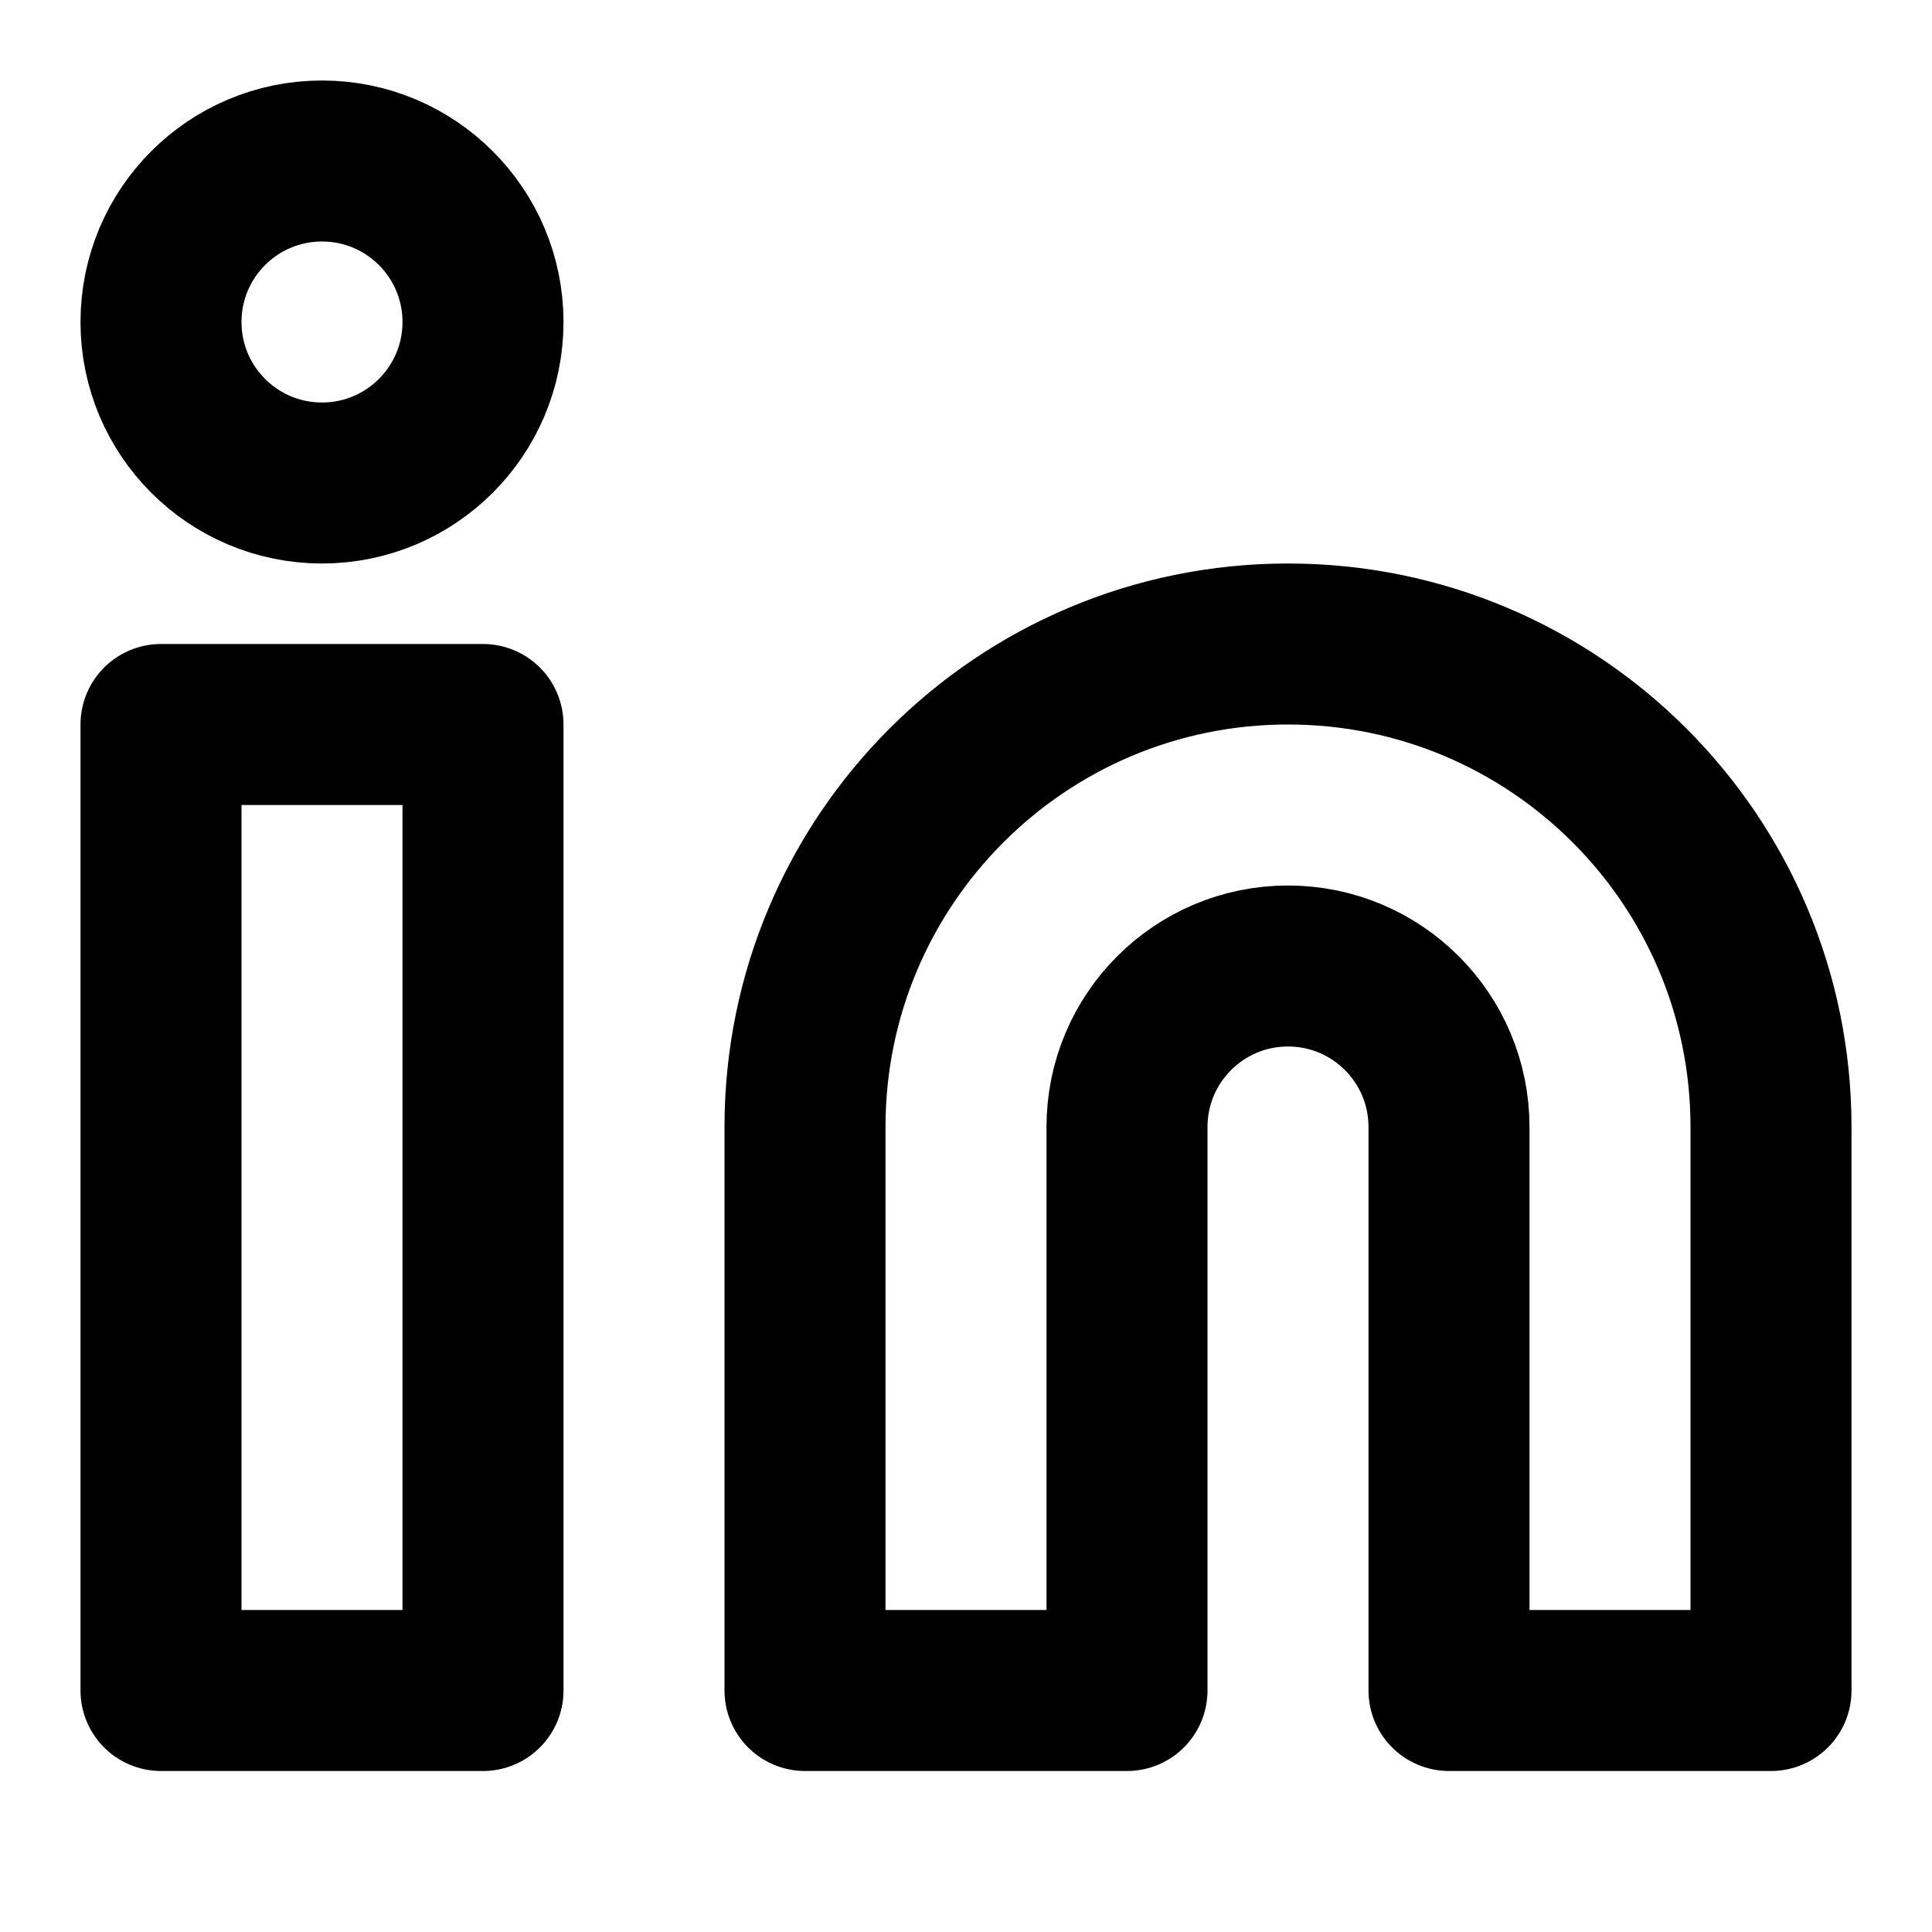
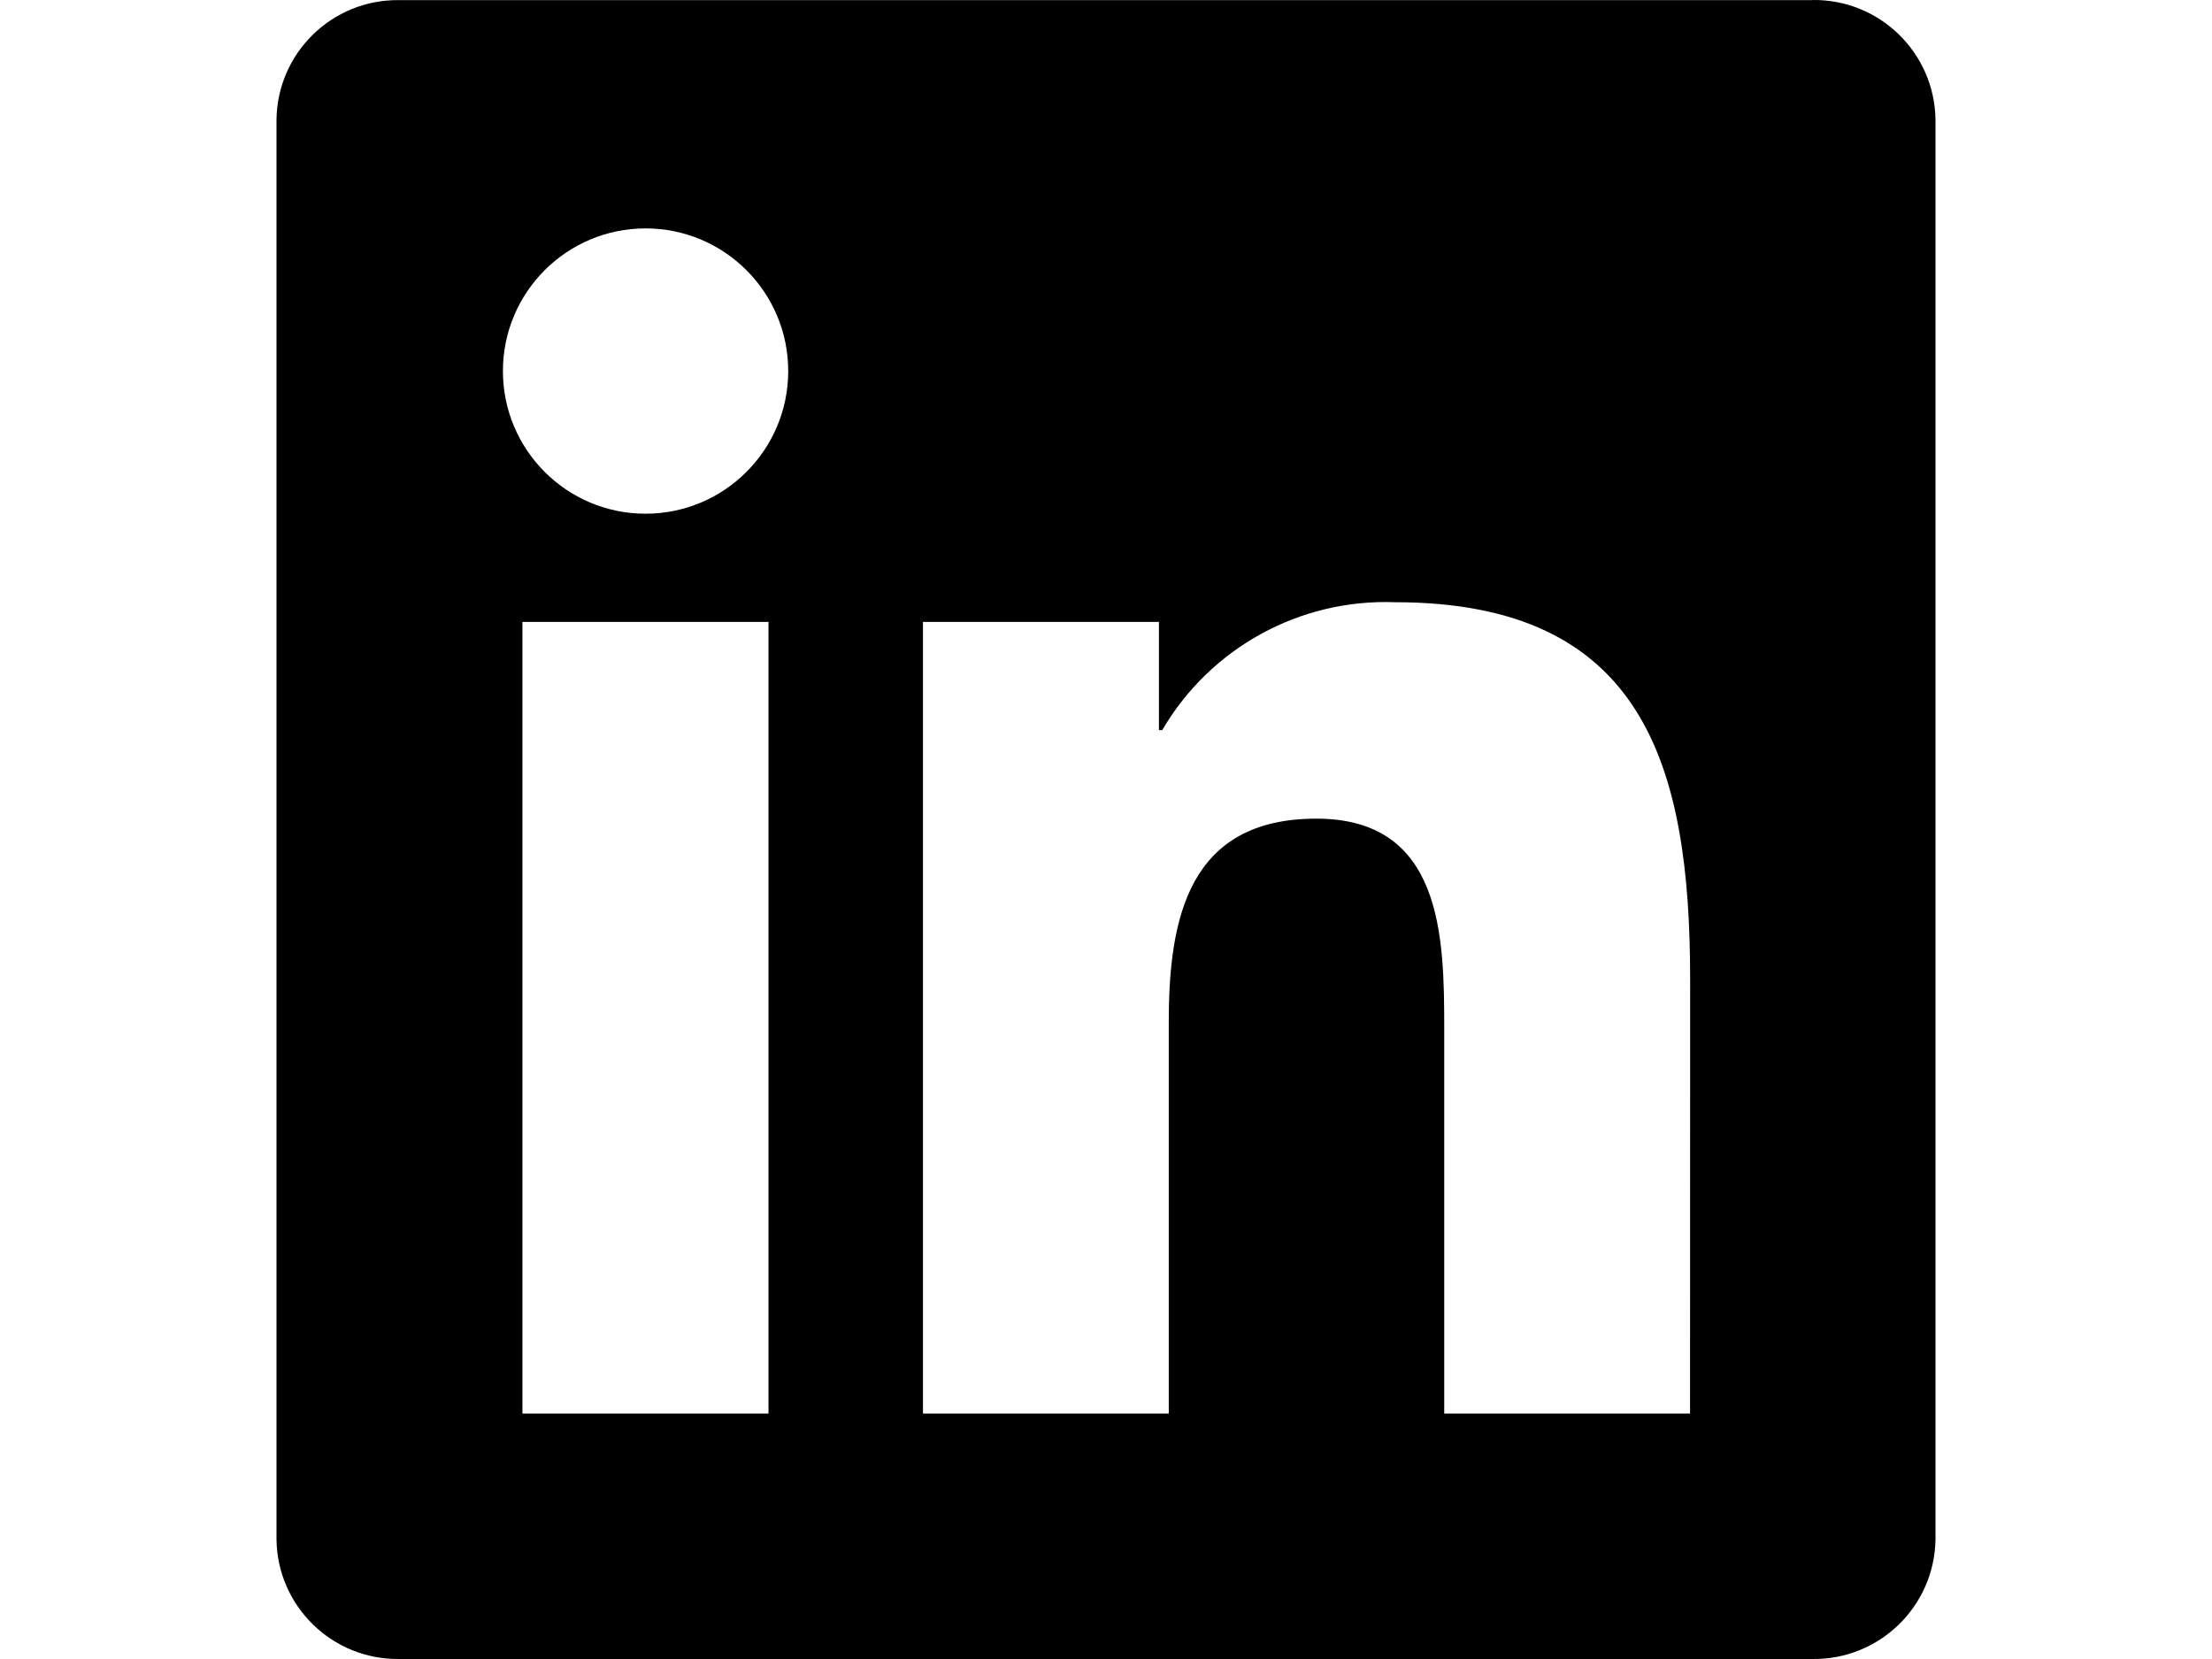
- <svg xmlns="http://www.w3.org/2000/svg" width="24" height="24" viewBox="0 0 24 24" fill="none" stroke="currentColor" stroke-width="2" stroke-linecap="round" stroke-linejoin="round">
-   <path d="M16 8a6 6 0 0 1 6 6v7h-4v-7a2 2 0 0 0-2-2 2 2 0 0 0-2 2v7h-4v-7a6 6 0 0 1 6-6z" />
-   <rect width="4" height="12" x="2" y="9" />
-   <circle cx="4" cy="4" r="2" />
+ <svg xmlns="http://www.w3.org/2000/svg" width="24" height="18" preserveAspectRatio="xMidYMid" viewBox="0 0 256 256">
+   <path d="M218.123 218.127h-37.931v-59.403c0-14.165-.253-32.4-19.728-32.4-19.756 0-22.779 15.434-22.779 31.369v60.43h-37.93V95.967h36.413v16.694h.51a39.907 39.907 0 0 1 35.928-19.733c38.445 0 45.533 25.288 45.533 58.186l-.016 67.013ZM56.955 79.27c-12.157.002-22.014-9.852-22.016-22.009-.002-12.157 9.851-22.014 22.008-22.016 12.157-.003 22.014 9.851 22.016 22.008A22.013 22.013 0 0 1 56.955 79.27m18.966 138.858H37.95V95.967h37.97v122.16ZM237.033.018H18.89C8.58-.098.125 8.161-.001 18.471v219.053c.122 10.315 8.576 18.582 18.89 18.474h218.144c10.336.128 18.823-8.139 18.966-18.474V18.454c-.147-10.33-8.635-18.588-18.966-18.453" fill="currentColor" />
</svg>
